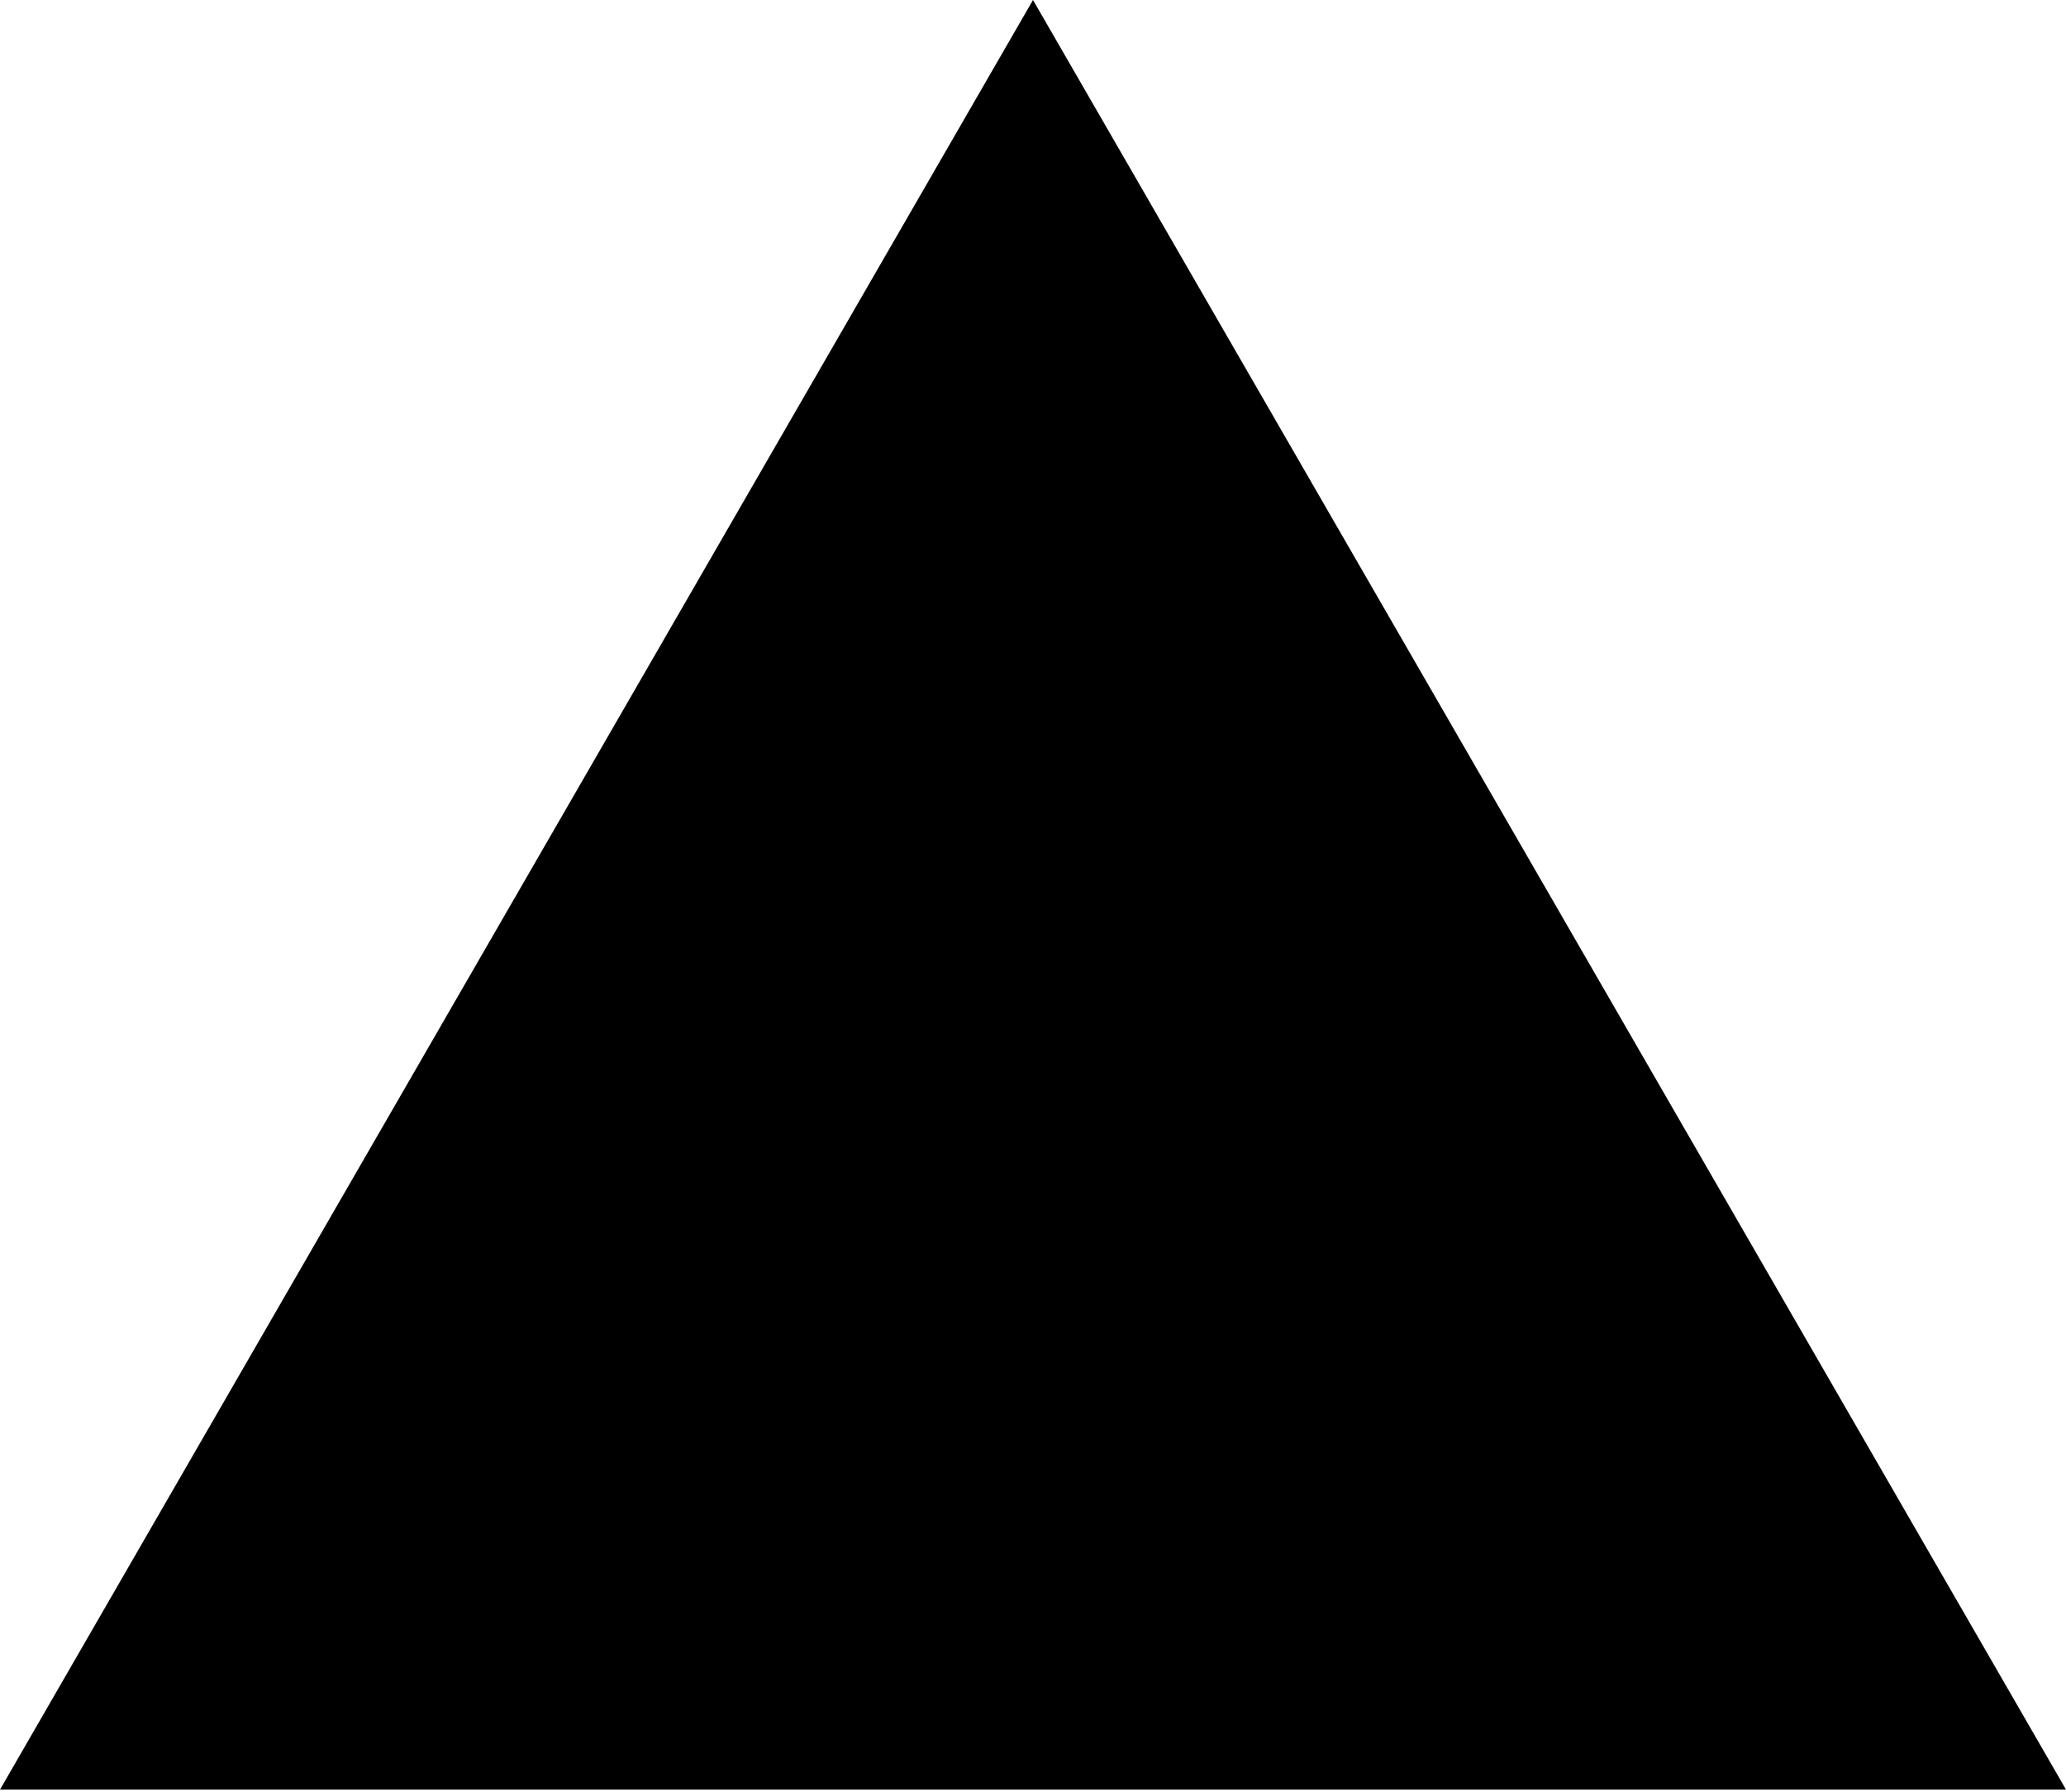
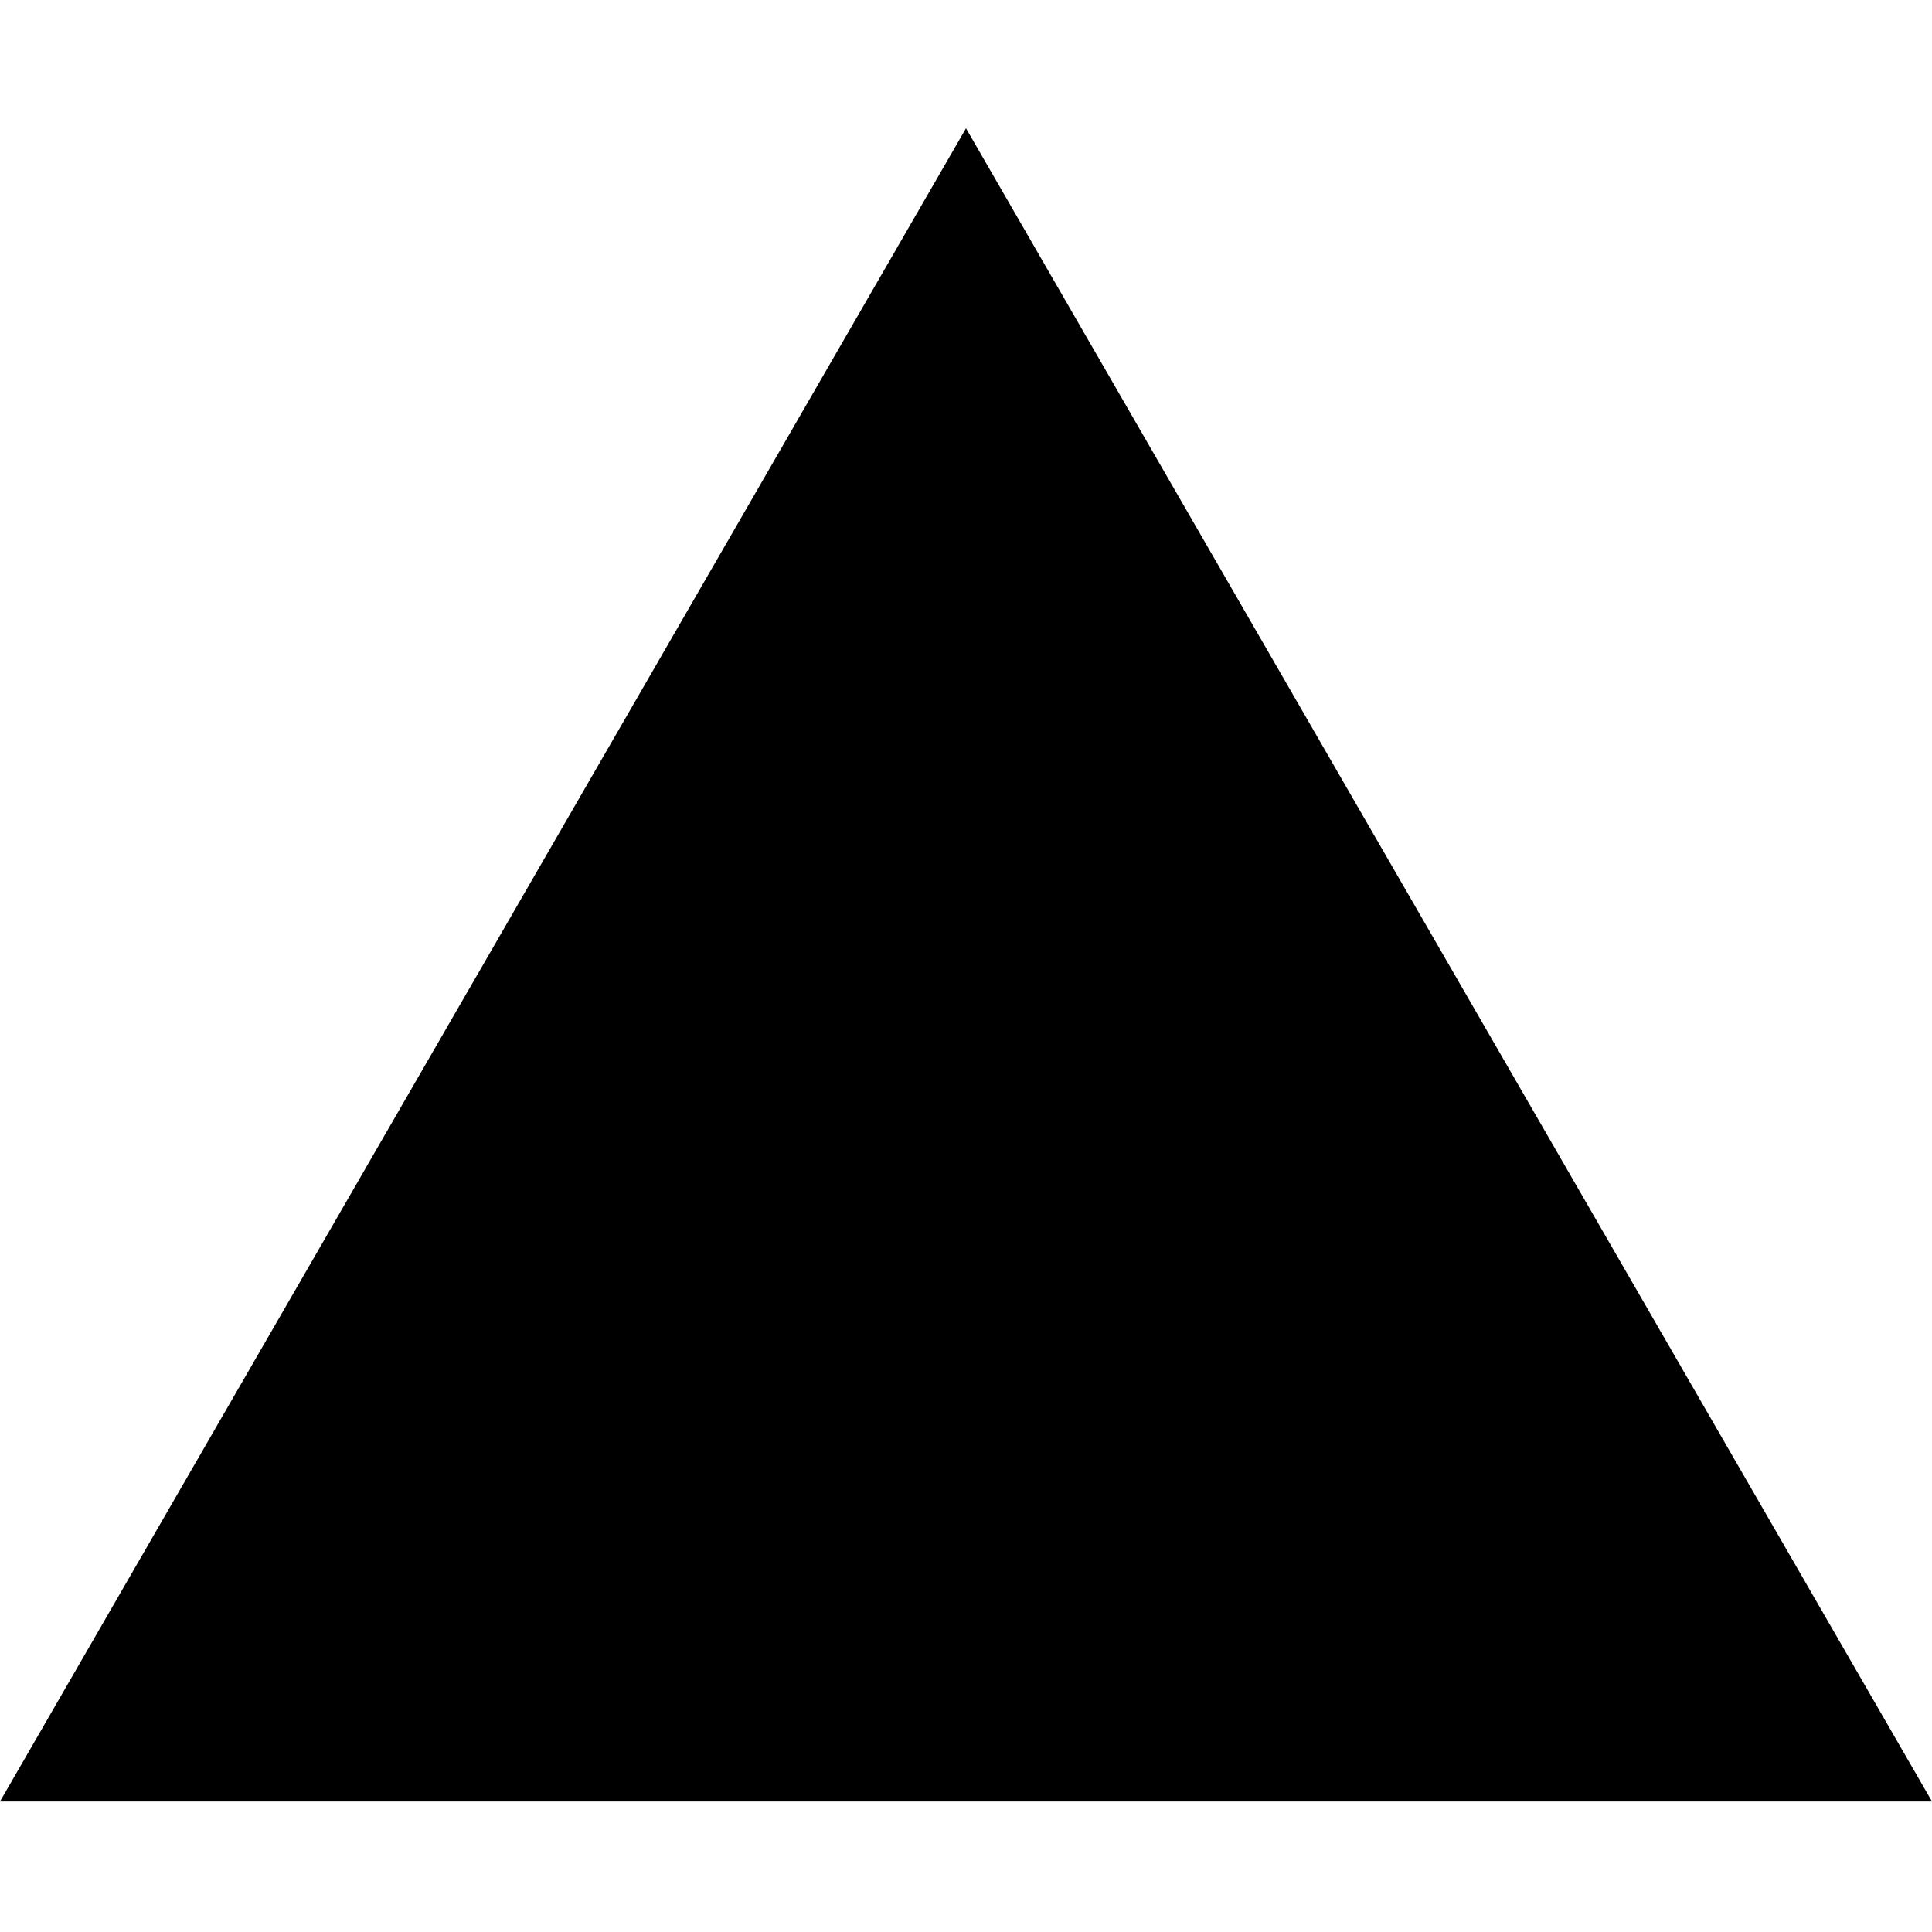
- <svg xmlns="http://www.w3.org/2000/svg" width="current" height="current" viewBox="0 0 256 222" version="1.1" preserveAspectRatio="xMidYMid">
+ <svg xmlns="http://www.w3.org/2000/svg" width="1em" height="1em" viewBox="0 0 256 222" version="1.1" preserveAspectRatio="xMidYMid">
  <g>
    <polygon fill="#000000" points="128 0 256 221.705 0 221.705" />
  </g>
</svg>
